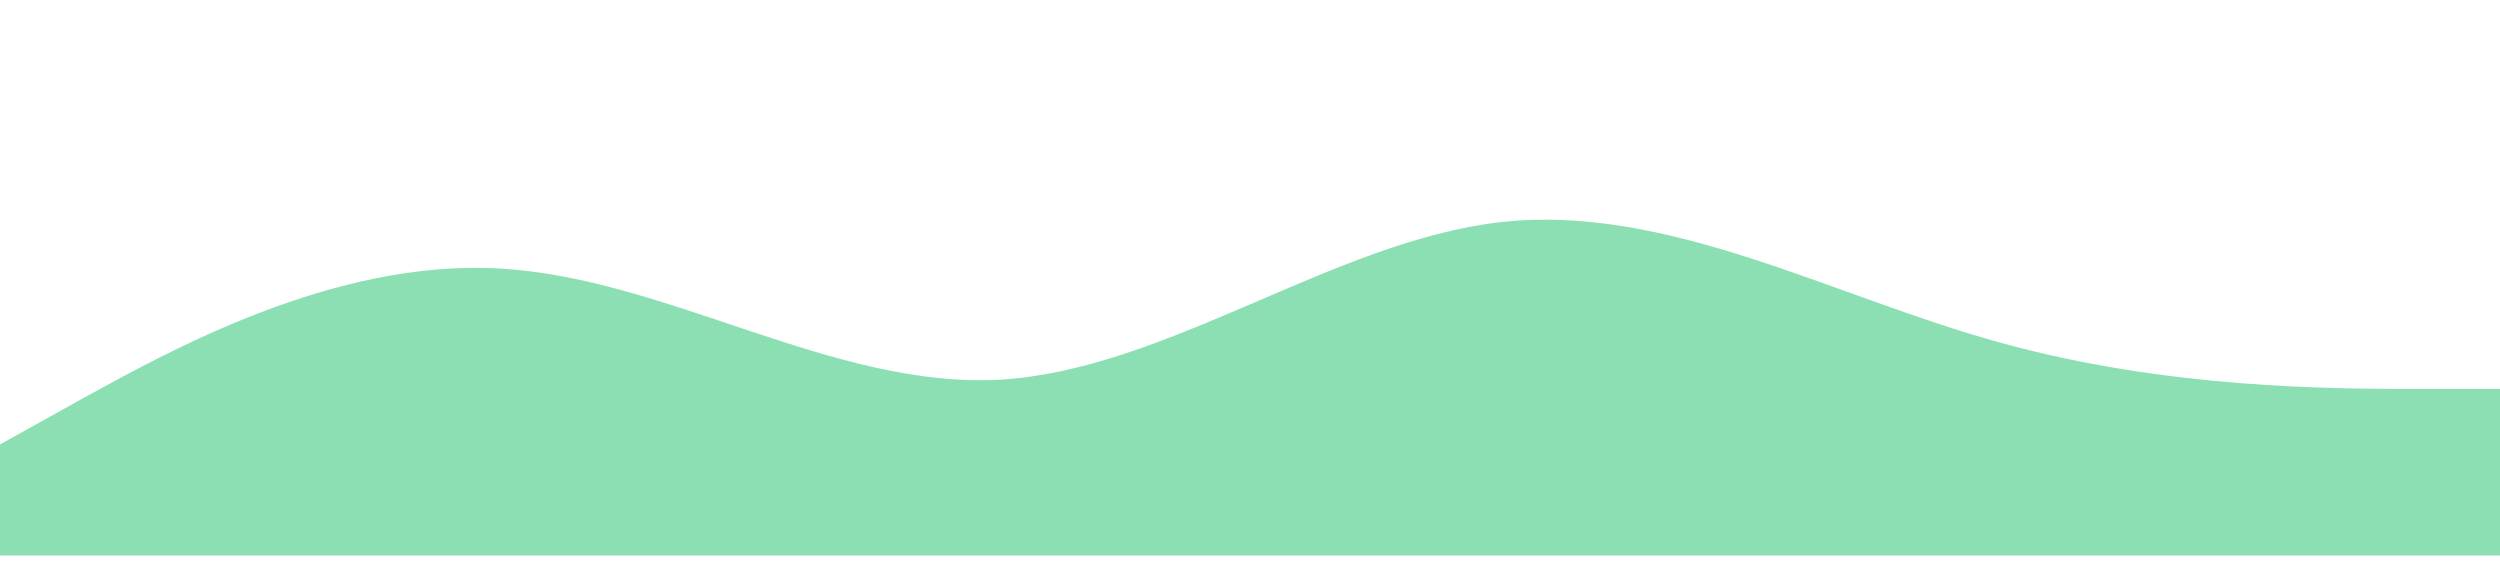
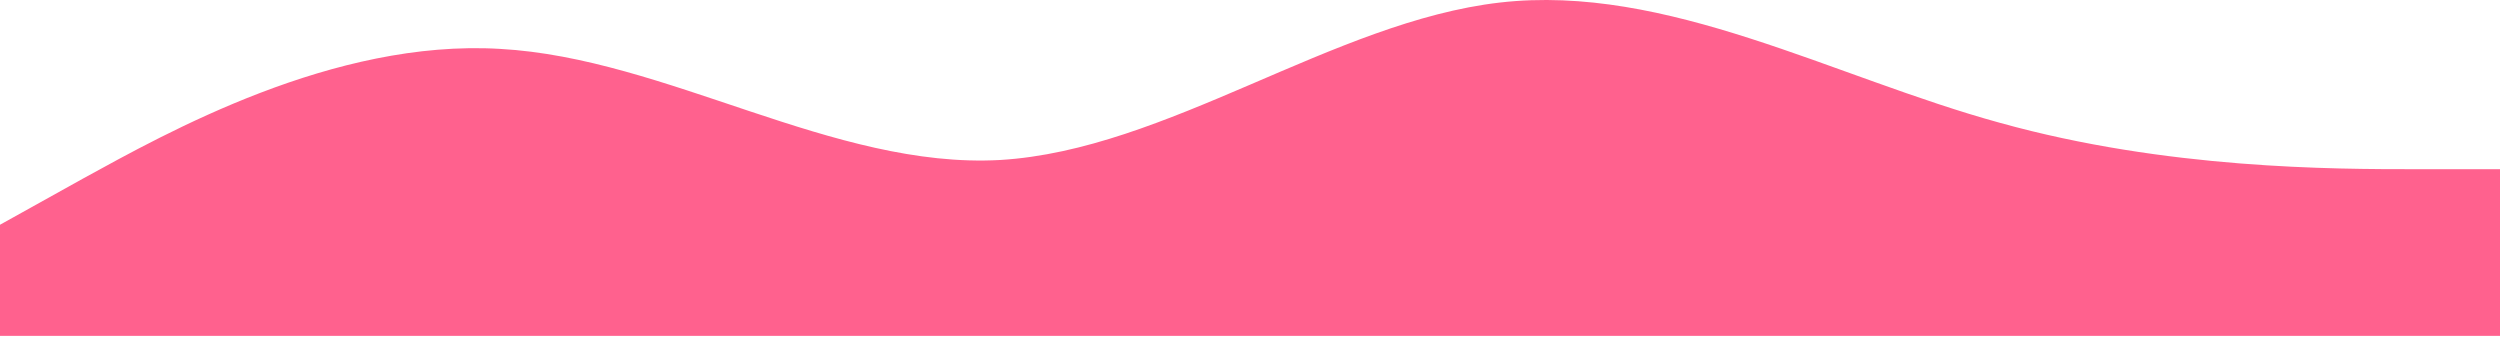
- <svg xmlns="http://www.w3.org/2000/svg" width="100%" height="100%" viewBox="0 0 226 51" version="1.1" xml:space="preserve" style="fill-rule:evenodd;clip-rule:evenodd;stroke-linejoin:round;stroke-miterlimit:1.414;">
-   <g transform="matrix(1,0,0,1,-57.6809,-82.9387)">
-     <g transform="matrix(0.156944,0,0,0.156944,170.681,108.05)">
-       <g transform="matrix(1,0,0,1,-720,-160)">
-         <path d="M0,256L48,229.3C96,203 192,149 288,154.7C384,160 480,224 576,218.7C672,213 768,139 864,128C960,117 1056,171 1152,197.3C1248,224 1344,224 1392,224L1440,224L1440,320L1392,320L48,320L0,320L0,256Z" style="fill:rgb(140,223,179);fill-rule:nonzero;" />
-       </g>
+ <svg xmlns="http://www.w3.org/2000/svg" width="100%" height="100%" viewBox="0 0 1440 194" version="1.1" xml:space="preserve" style="fill-rule:evenodd;clip-rule:evenodd;stroke-linejoin:round;stroke-miterlimit:1.414;">
+   <g transform="matrix(1,0,0,1,-1.13687e-13,-0.0209437)">
+     <g transform="matrix(1,0,0,1,1.13687e-13,-126.521)">
+       <path d="M0,256L48,229.3C96,203 192,149 288,154.7C384,160 480,224 576,218.7C672,213 768,139 864,128C960,117 1056,171 1152,197.3C1248,224 1344,224 1392,224L1440,224L1440,320L1392,320L48,320L0,320L0,256Z" style="fill:rgb(255,97,142);fill-rule:nonzero;" />
    </g>
  </g>
</svg>
